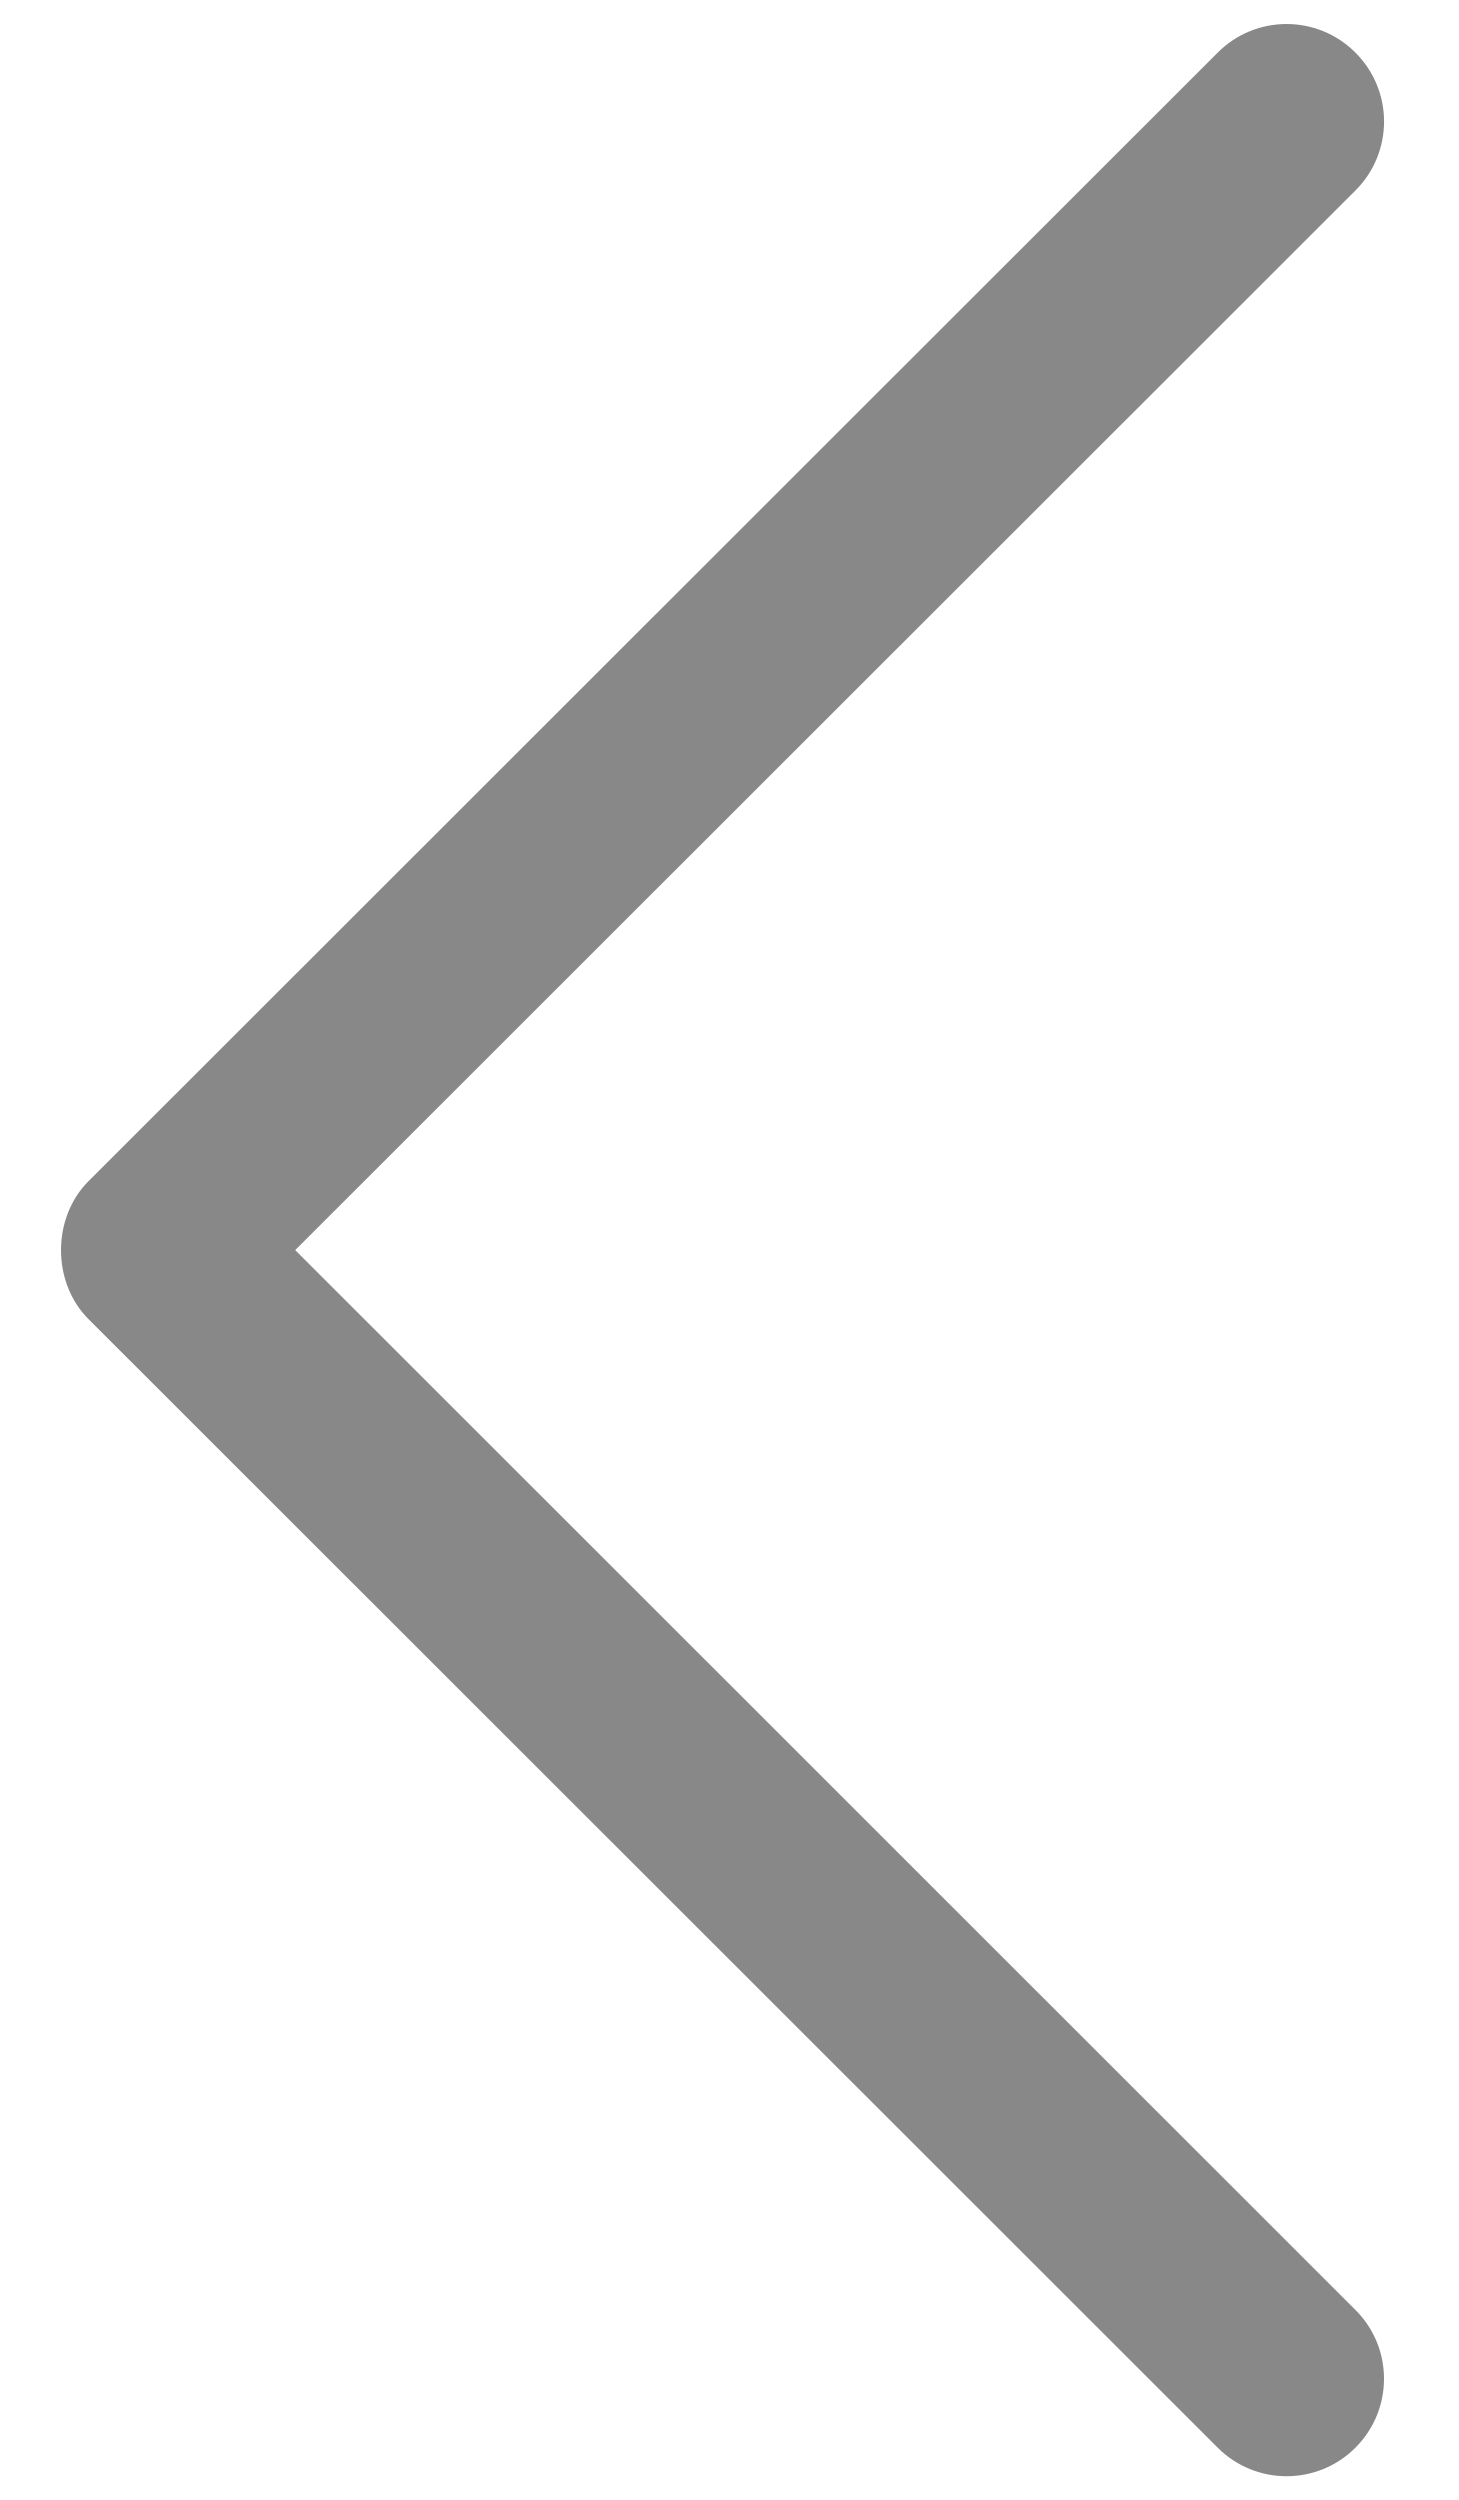
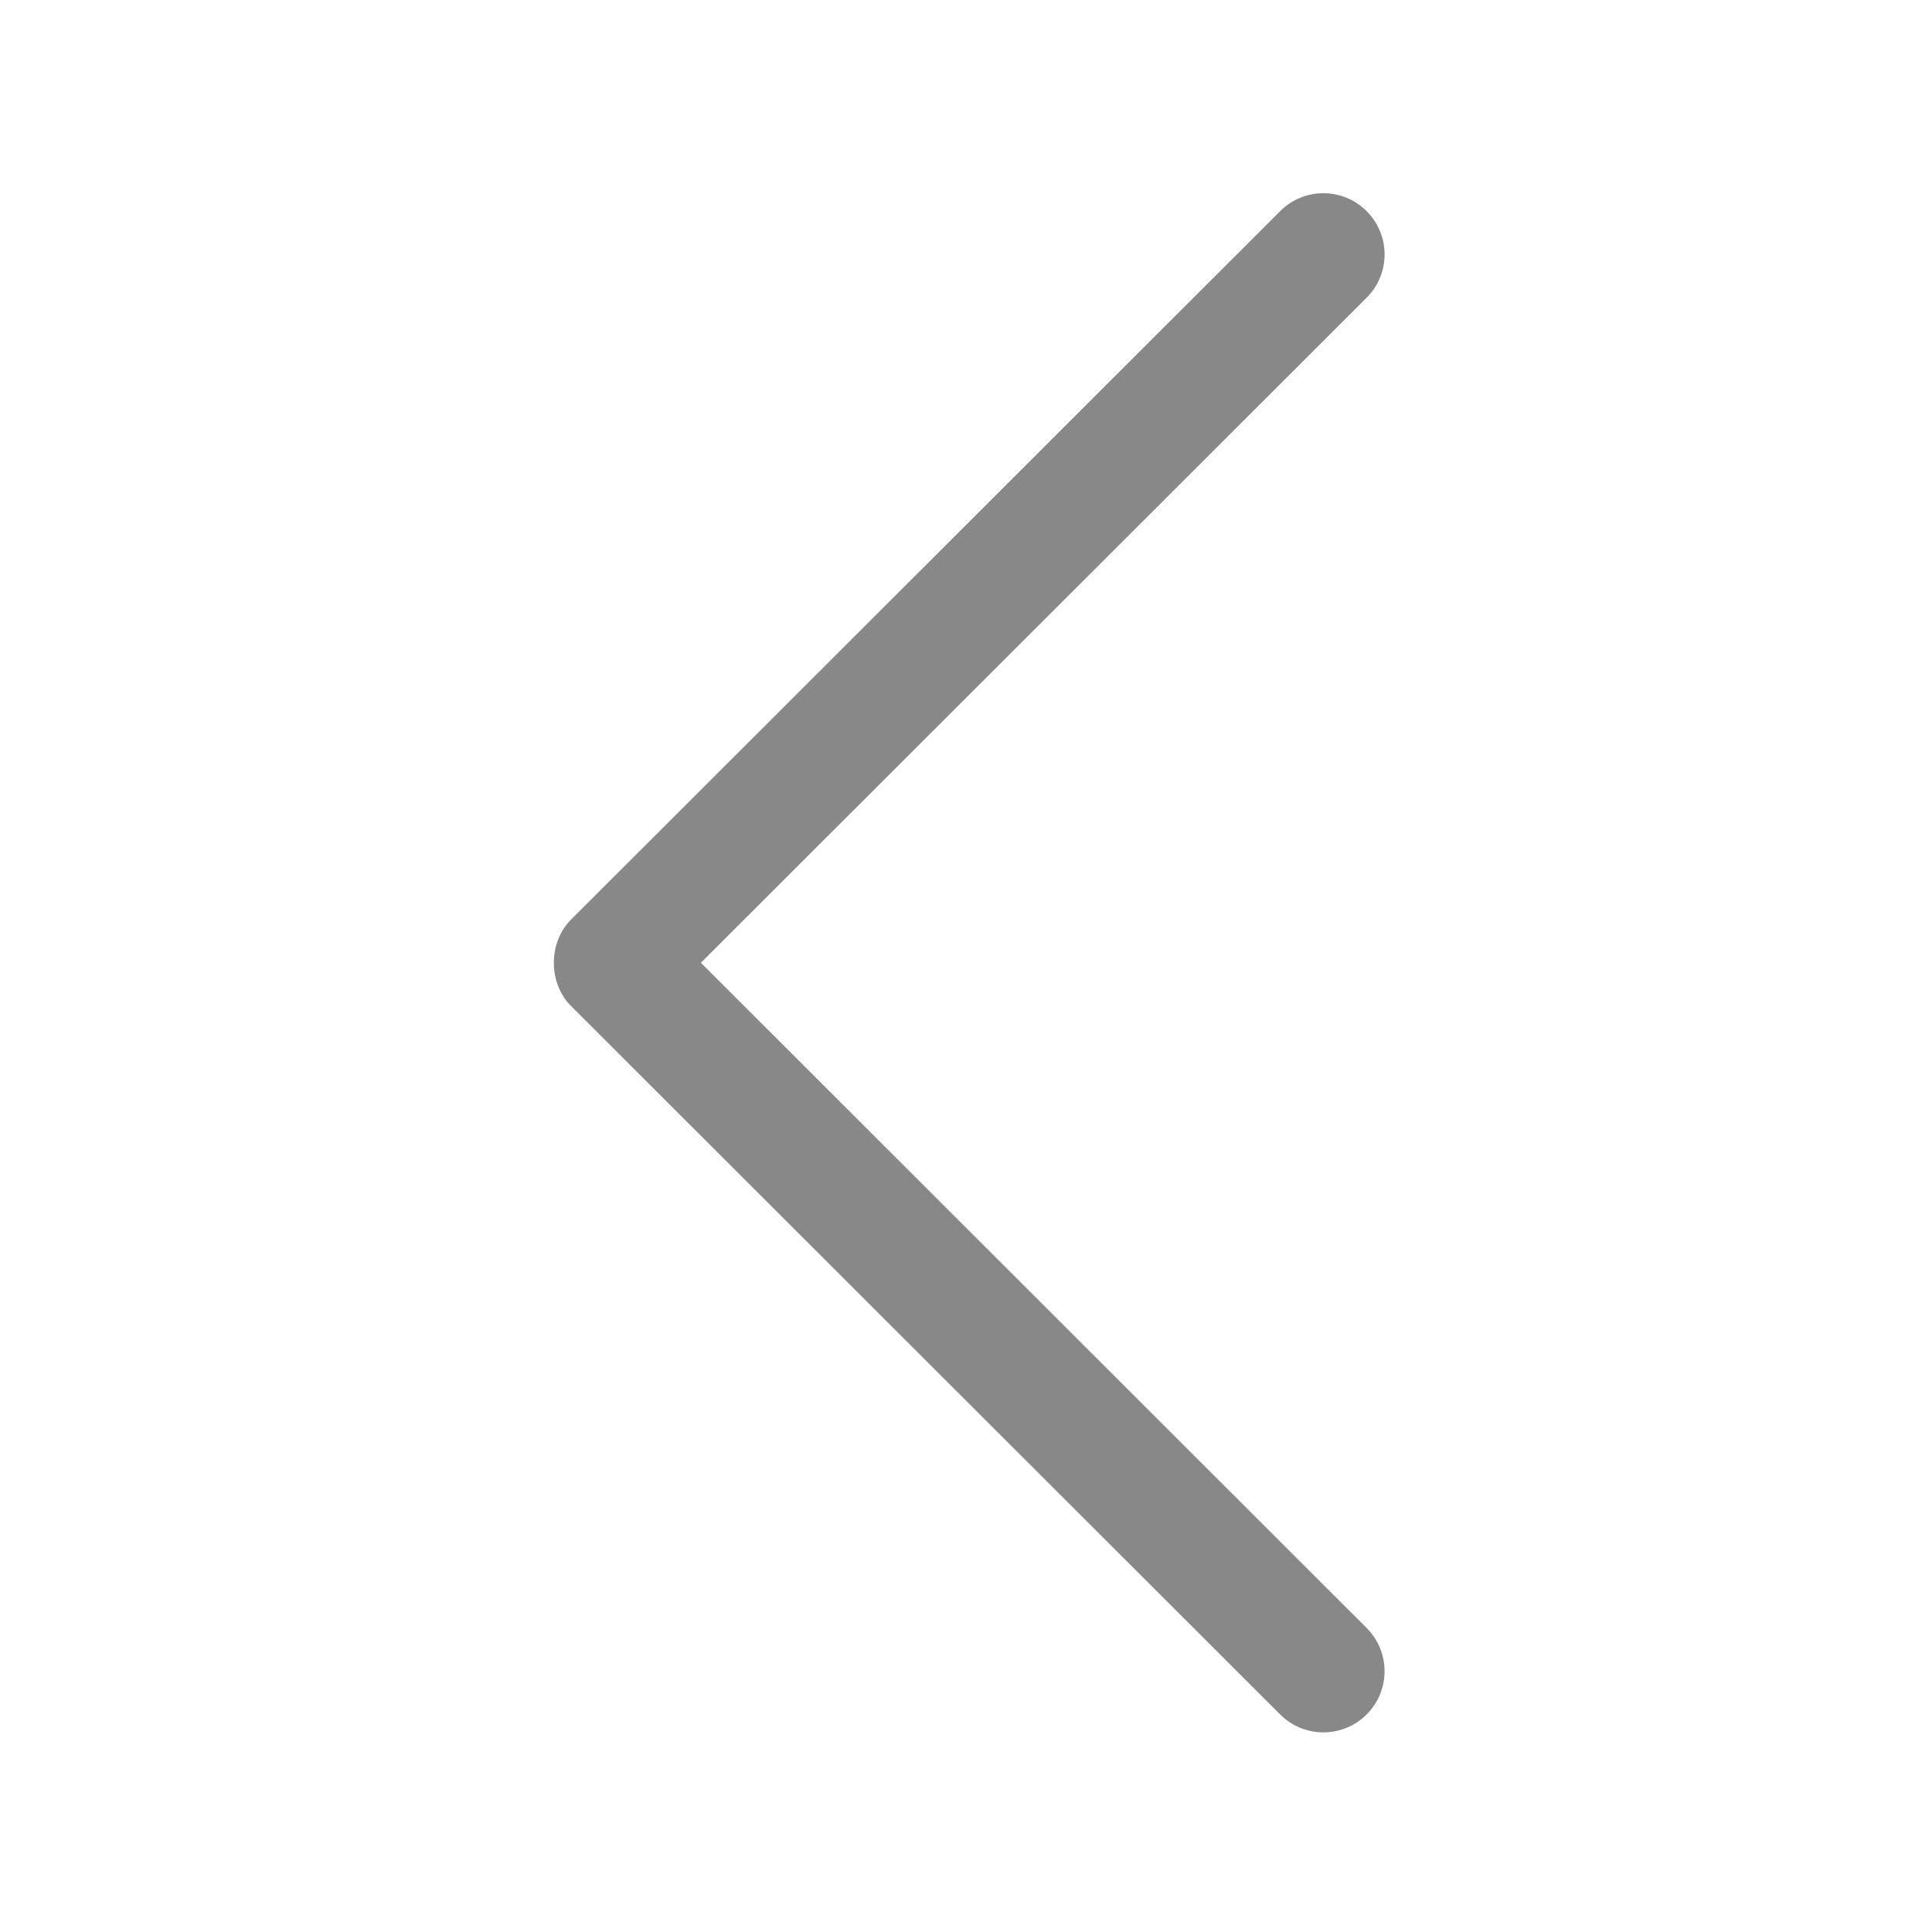
- <svg xmlns="http://www.w3.org/2000/svg" width="14px" height="24px" viewBox="0 0 14 24" version="1.1">
-   <g id="Page-1" stroke="none" stroke-width="1" fill="none" fill-rule="evenodd">
-     <g id="noun_back_453814" fill="#888888" fill-rule="nonzero">
-       <path d="M13.287,1.167 C13.287,1.406 13.195,1.646 13.013,1.828 L2.834,12.001 L13.012,22.175 C13.378,22.54 13.378,23.132 13.012,23.498 C12.647,23.863 12.055,23.863 11.69,23.498 L0.849,12.663 C0.498,12.312 0.498,11.691 0.849,11.34 L11.69,0.505 C12.055,0.139 12.647,0.139 13.012,0.505 C13.195,0.688 13.287,0.927 13.287,1.167 Z" id="Path" />
+ <svg xmlns="http://www.w3.org/2000/svg" width="300px" height="300px" viewBox="0 0 300 300" version="1.1">
+   <g id="Tile-Size-Copy-2" stroke="none" stroke-width="1" fill="none" fill-rule="evenodd">
+     <g id="back" transform="translate(86, 30)" fill="#888888" fill-rule="nonzero">
+       <path d="M129,9.508 C129,11.934 128.066,14.371 126.217,16.218 L22.834,119.499 L126.207,222.789 C129.924,226.495 129.924,232.505 126.207,236.221 C122.5,239.926 116.487,239.926 112.78,236.221 L2.674,126.22 C-0.891,122.656 -0.891,116.351 2.674,112.788 L112.78,2.787 C116.487,-0.929 122.5,-0.929 126.207,2.787 C128.066,4.645 129,7.071 129,9.508 Z" id="Path" />
    </g>
  </g>
</svg>
